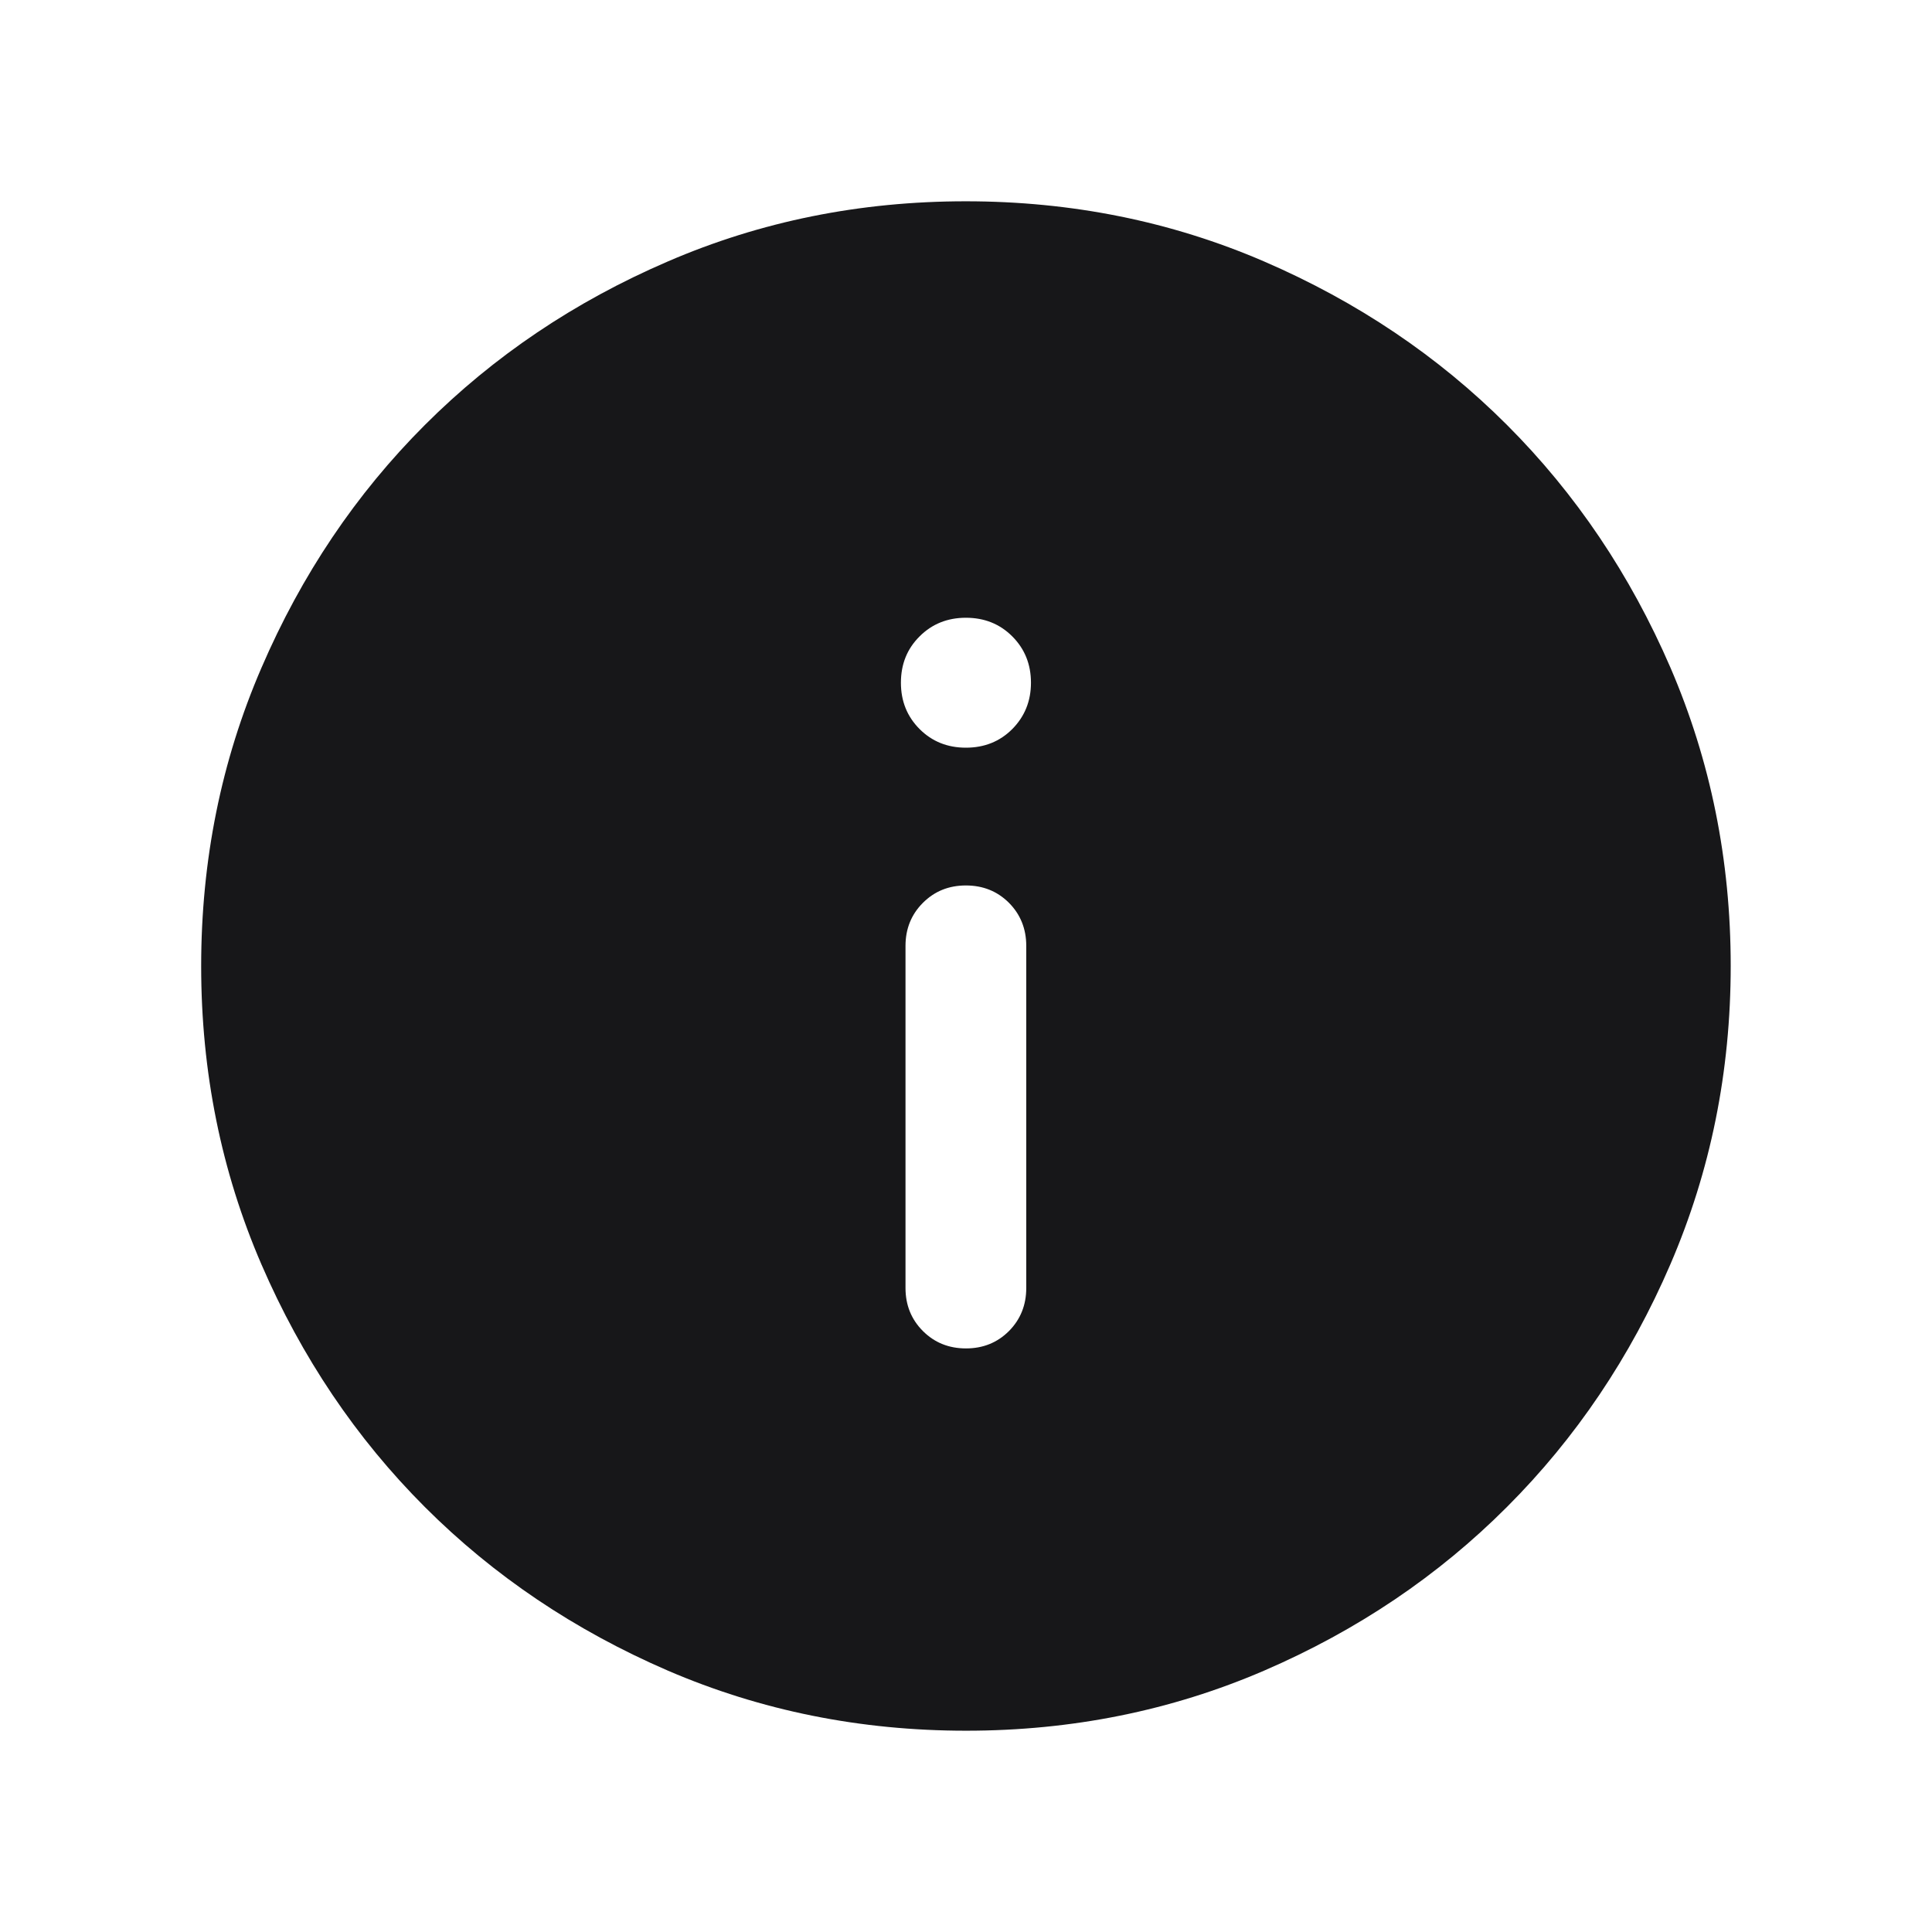
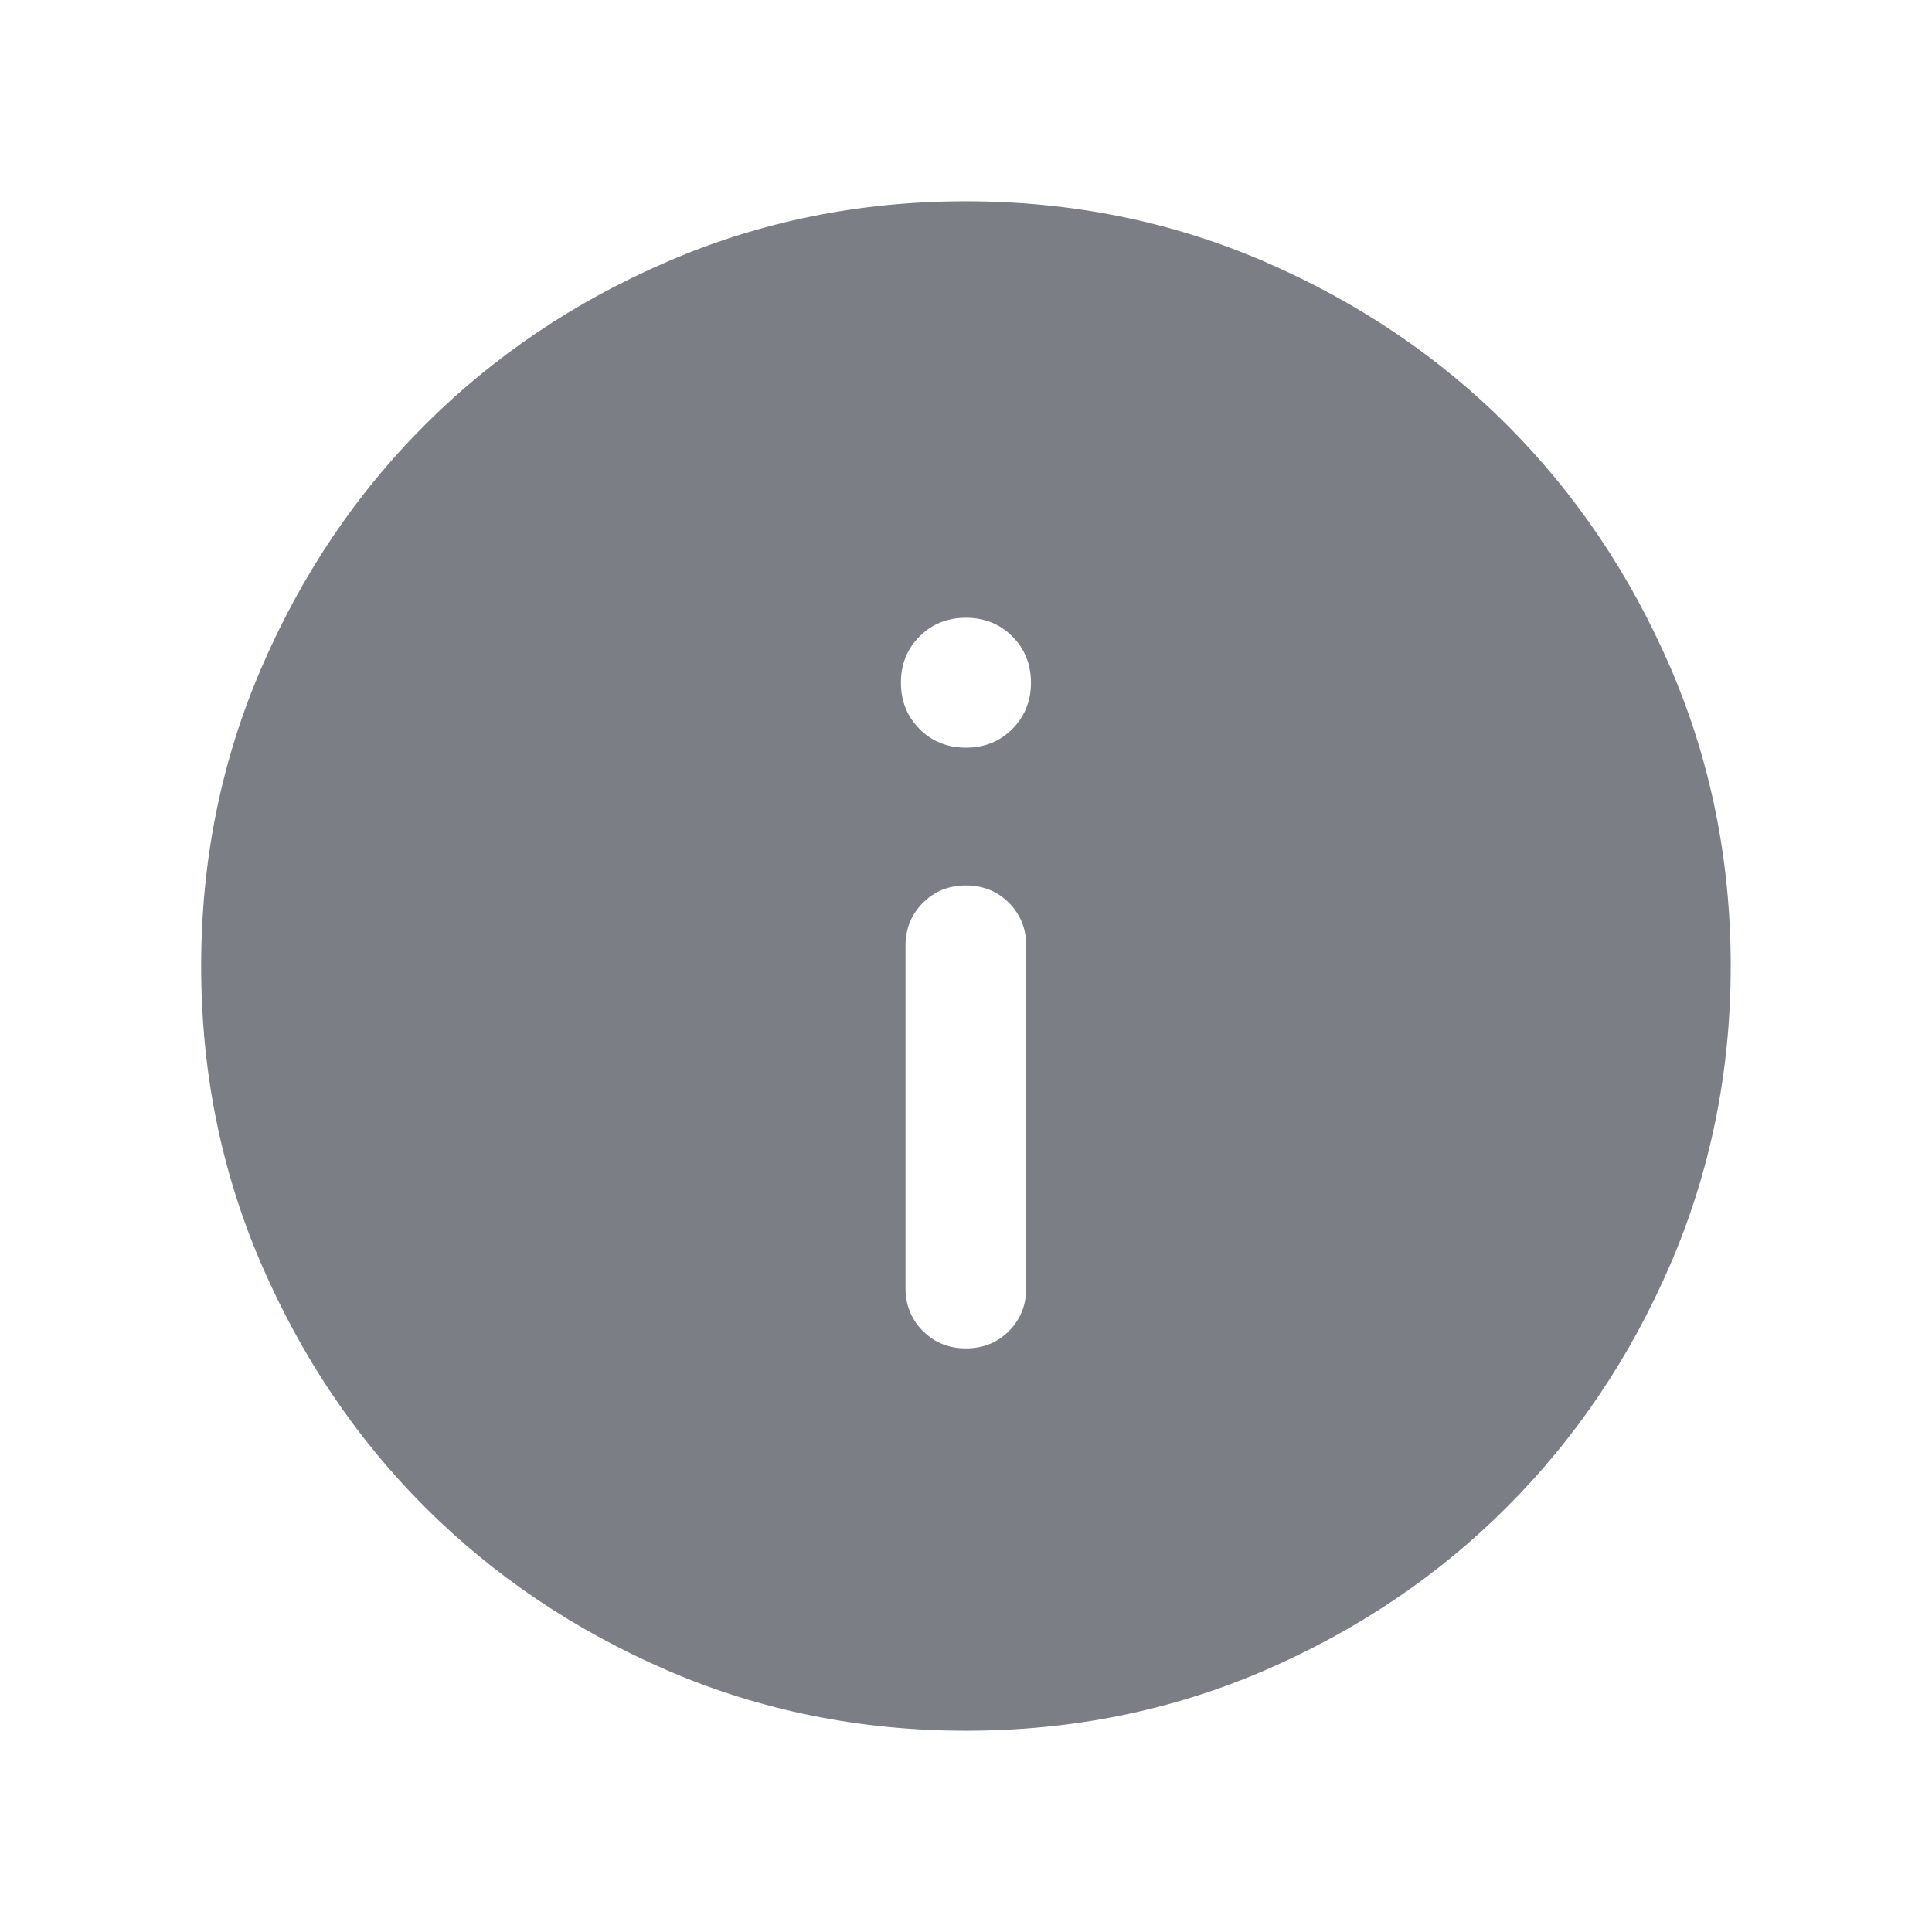
<svg xmlns="http://www.w3.org/2000/svg" width="16" height="16" viewBox="0 0 16 16" fill="none">
-   <path d="M8 11.167C8.141 11.167 8.26 11.119 8.356 11.023C8.451 10.927 8.499 10.808 8.499 10.667V7.833C8.499 7.692 8.451 7.573 8.356 7.477C8.26 7.381 8.141 7.333 7.999 7.333C7.857 7.333 7.739 7.381 7.643 7.477C7.547 7.573 7.499 7.692 7.499 7.833V10.667C7.499 10.808 7.547 10.927 7.643 11.023C7.739 11.119 7.858 11.167 8 11.167ZM7.999 6.192C8.152 6.192 8.28 6.141 8.383 6.038C8.486 5.934 8.538 5.806 8.538 5.654C8.538 5.501 8.486 5.373 8.383 5.27C8.28 5.167 8.152 5.116 7.999 5.116C7.847 5.116 7.719 5.167 7.616 5.27C7.512 5.373 7.461 5.501 7.461 5.654C7.461 5.806 7.512 5.934 7.616 6.038C7.719 6.141 7.847 6.192 7.999 6.192ZM8.001 14.333C7.125 14.333 6.301 14.167 5.53 13.835C4.76 13.502 4.089 13.051 3.519 12.481C2.949 11.911 2.498 11.241 2.165 10.471C1.832 9.7 1.666 8.877 1.666 8.001C1.666 7.125 1.832 6.302 2.165 5.531C2.497 4.76 2.948 4.09 3.518 3.52C4.088 2.95 4.758 2.498 5.529 2.166C6.299 1.833 7.122 1.667 7.998 1.667C8.874 1.667 9.698 1.833 10.468 2.165C11.239 2.498 11.91 2.949 12.48 3.519C13.05 4.089 13.501 4.759 13.834 5.529C14.166 6.3 14.333 7.123 14.333 7.999C14.333 8.875 14.166 9.698 13.834 10.469C13.502 11.24 13.05 11.91 12.48 12.48C11.911 13.05 11.241 13.502 10.47 13.835C9.7 14.167 8.876 14.333 8.001 14.333Z" fill="#171719" />
+   <path d="M8 11.167C8.141 11.167 8.26 11.119 8.356 11.023C8.451 10.927 8.499 10.808 8.499 10.667V7.833C8.499 7.692 8.451 7.573 8.356 7.477C8.26 7.381 8.141 7.333 7.999 7.333C7.857 7.333 7.739 7.381 7.643 7.477C7.547 7.573 7.499 7.692 7.499 7.833V10.667C7.499 10.808 7.547 10.927 7.643 11.023C7.739 11.119 7.858 11.167 8 11.167ZM7.999 6.192C8.152 6.192 8.28 6.141 8.383 6.038C8.486 5.934 8.538 5.806 8.538 5.654C8.538 5.501 8.486 5.373 8.383 5.27C8.28 5.167 8.152 5.116 7.999 5.116C7.847 5.116 7.719 5.167 7.616 5.27C7.512 5.373 7.461 5.501 7.461 5.654C7.461 5.806 7.512 5.934 7.616 6.038C7.719 6.141 7.847 6.192 7.999 6.192ZM8.001 14.333C7.125 14.333 6.301 14.167 5.53 13.835C4.76 13.502 4.089 13.051 3.519 12.481C2.949 11.911 2.498 11.241 2.165 10.471C1.832 9.7 1.666 8.877 1.666 8.001C1.666 7.125 1.832 6.302 2.165 5.531C2.497 4.76 2.948 4.09 3.518 3.52C4.088 2.95 4.758 2.498 5.529 2.166C6.299 1.833 7.122 1.667 7.998 1.667C8.874 1.667 9.698 1.833 10.468 2.165C11.239 2.498 11.91 2.949 12.48 3.519C13.05 4.089 13.501 4.759 13.834 5.529C14.166 6.3 14.333 7.123 14.333 7.999C14.333 8.875 14.166 9.698 13.834 10.469C13.502 11.24 13.05 11.91 12.48 12.48C11.911 13.05 11.241 13.502 10.47 13.835C9.7 14.167 8.876 14.333 8.001 14.333Z" fill="#7B7E85" />
</svg>
